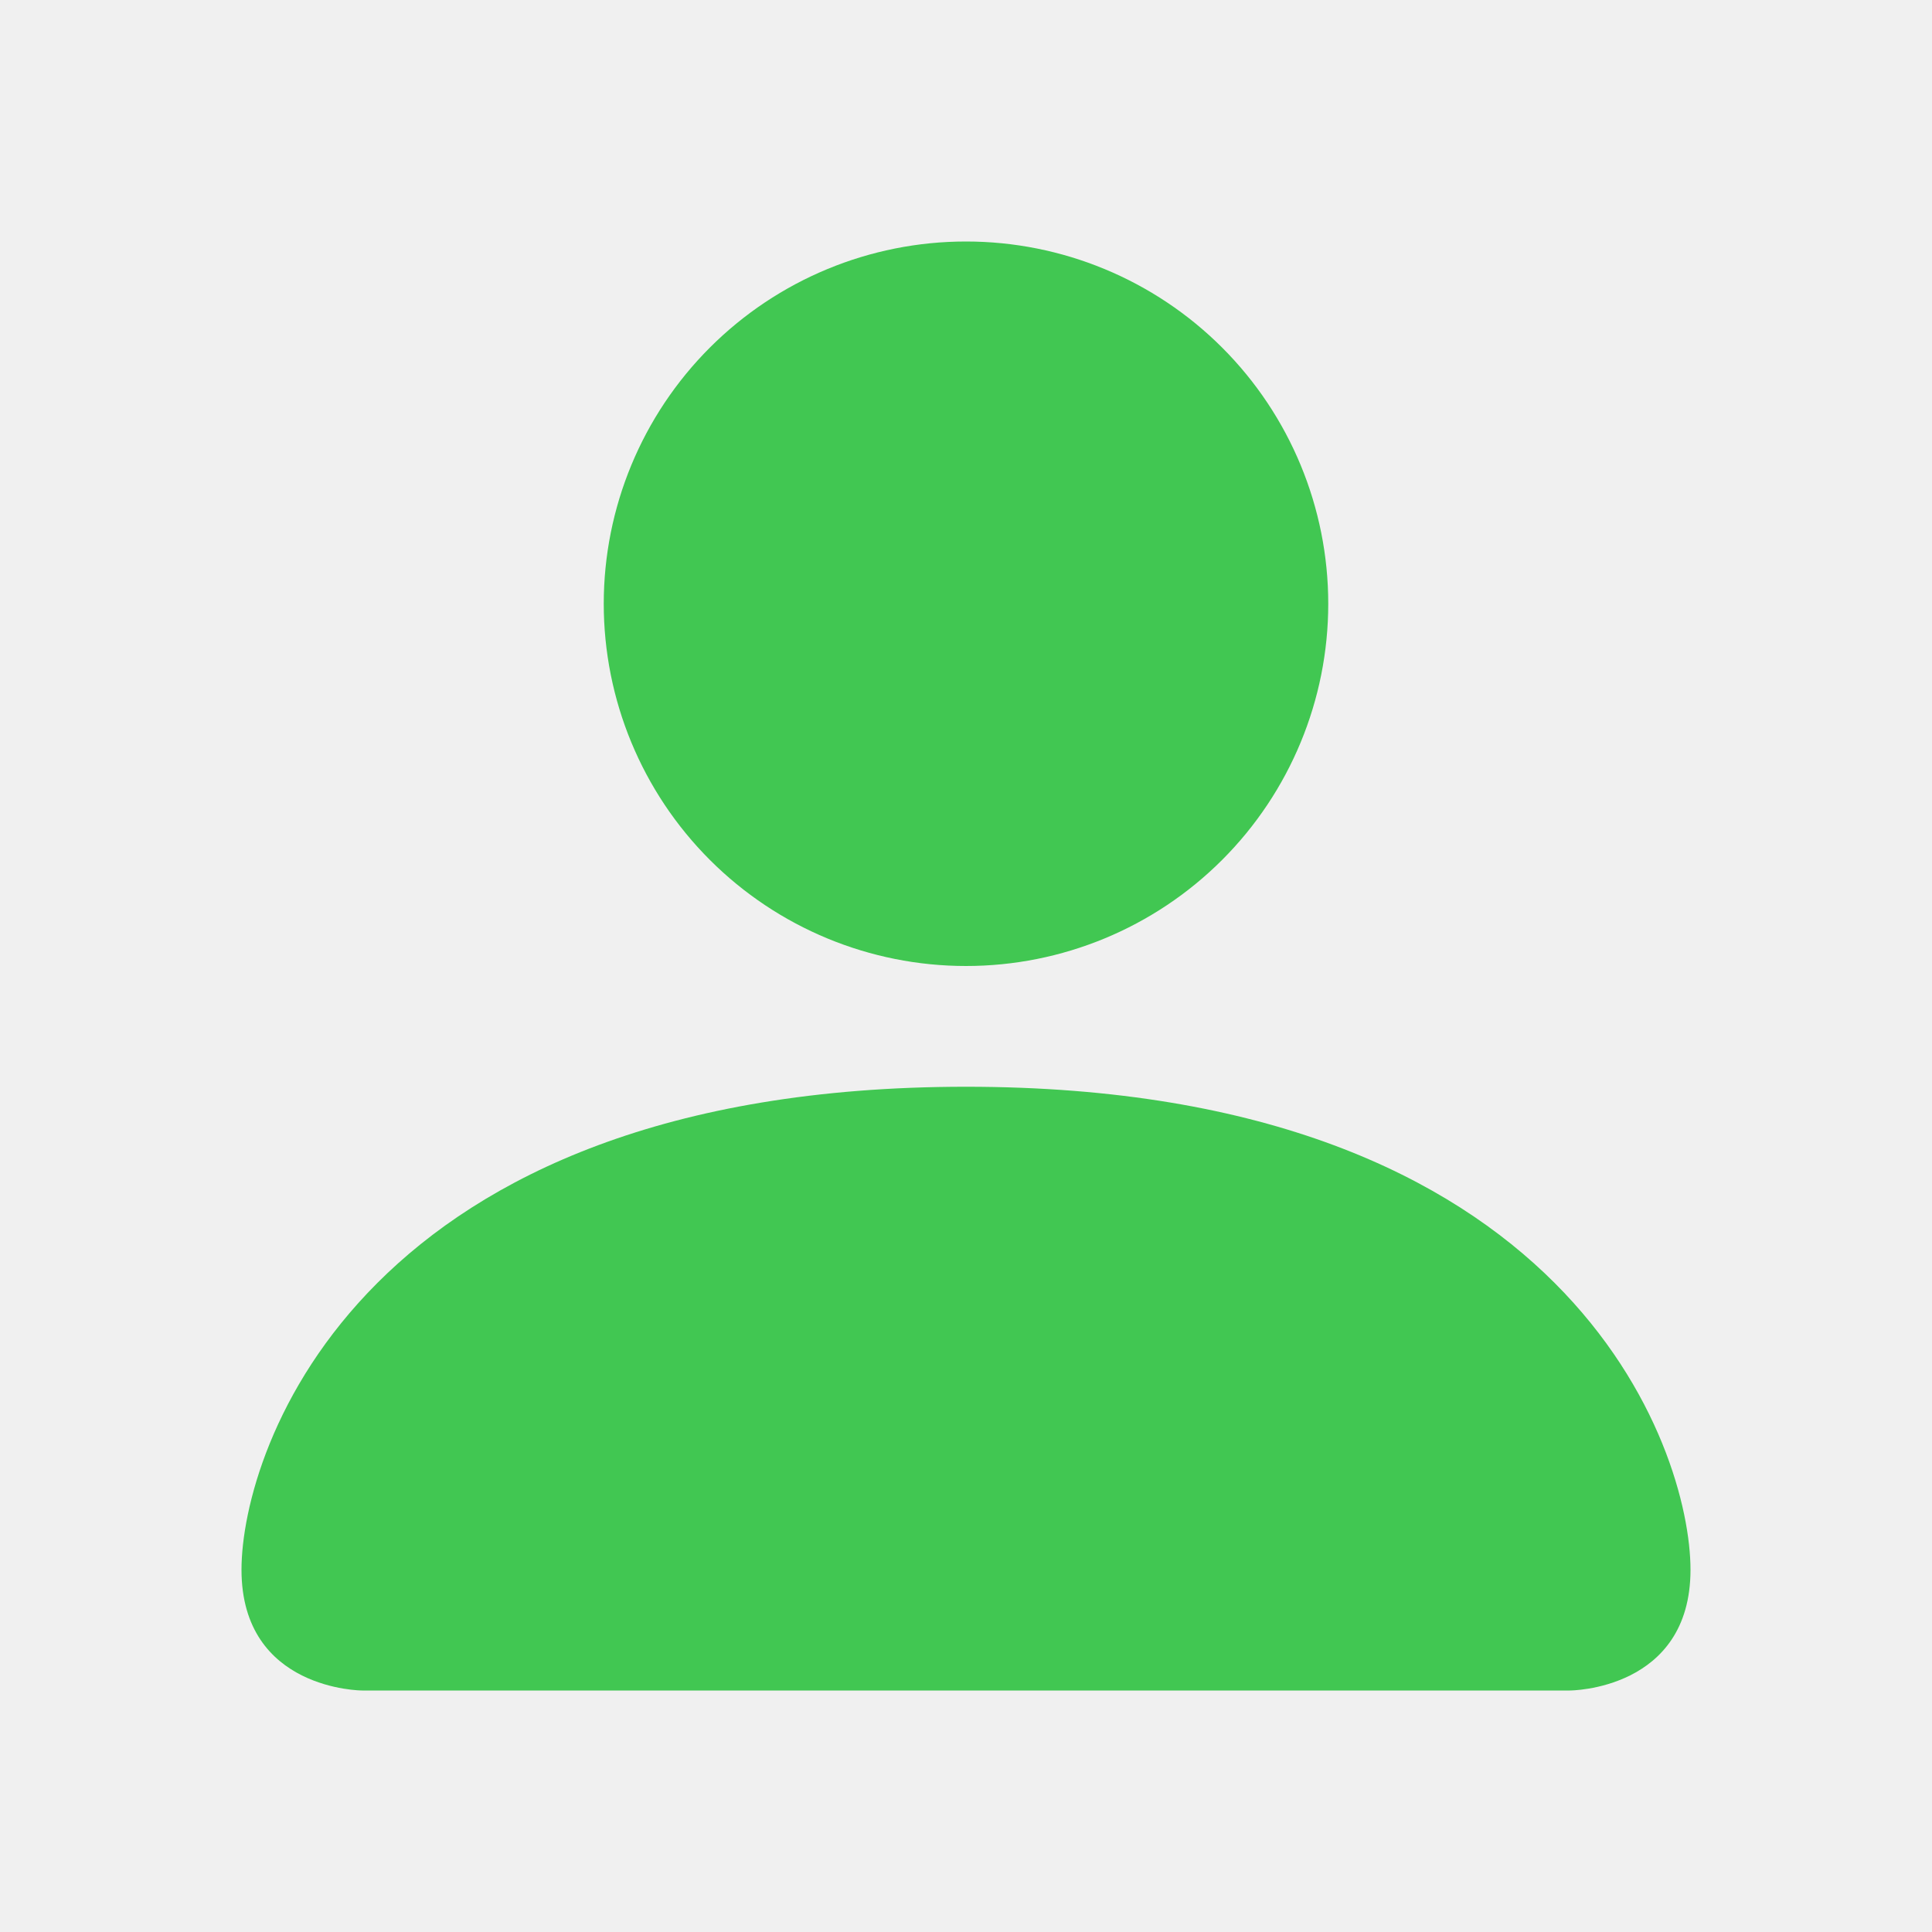
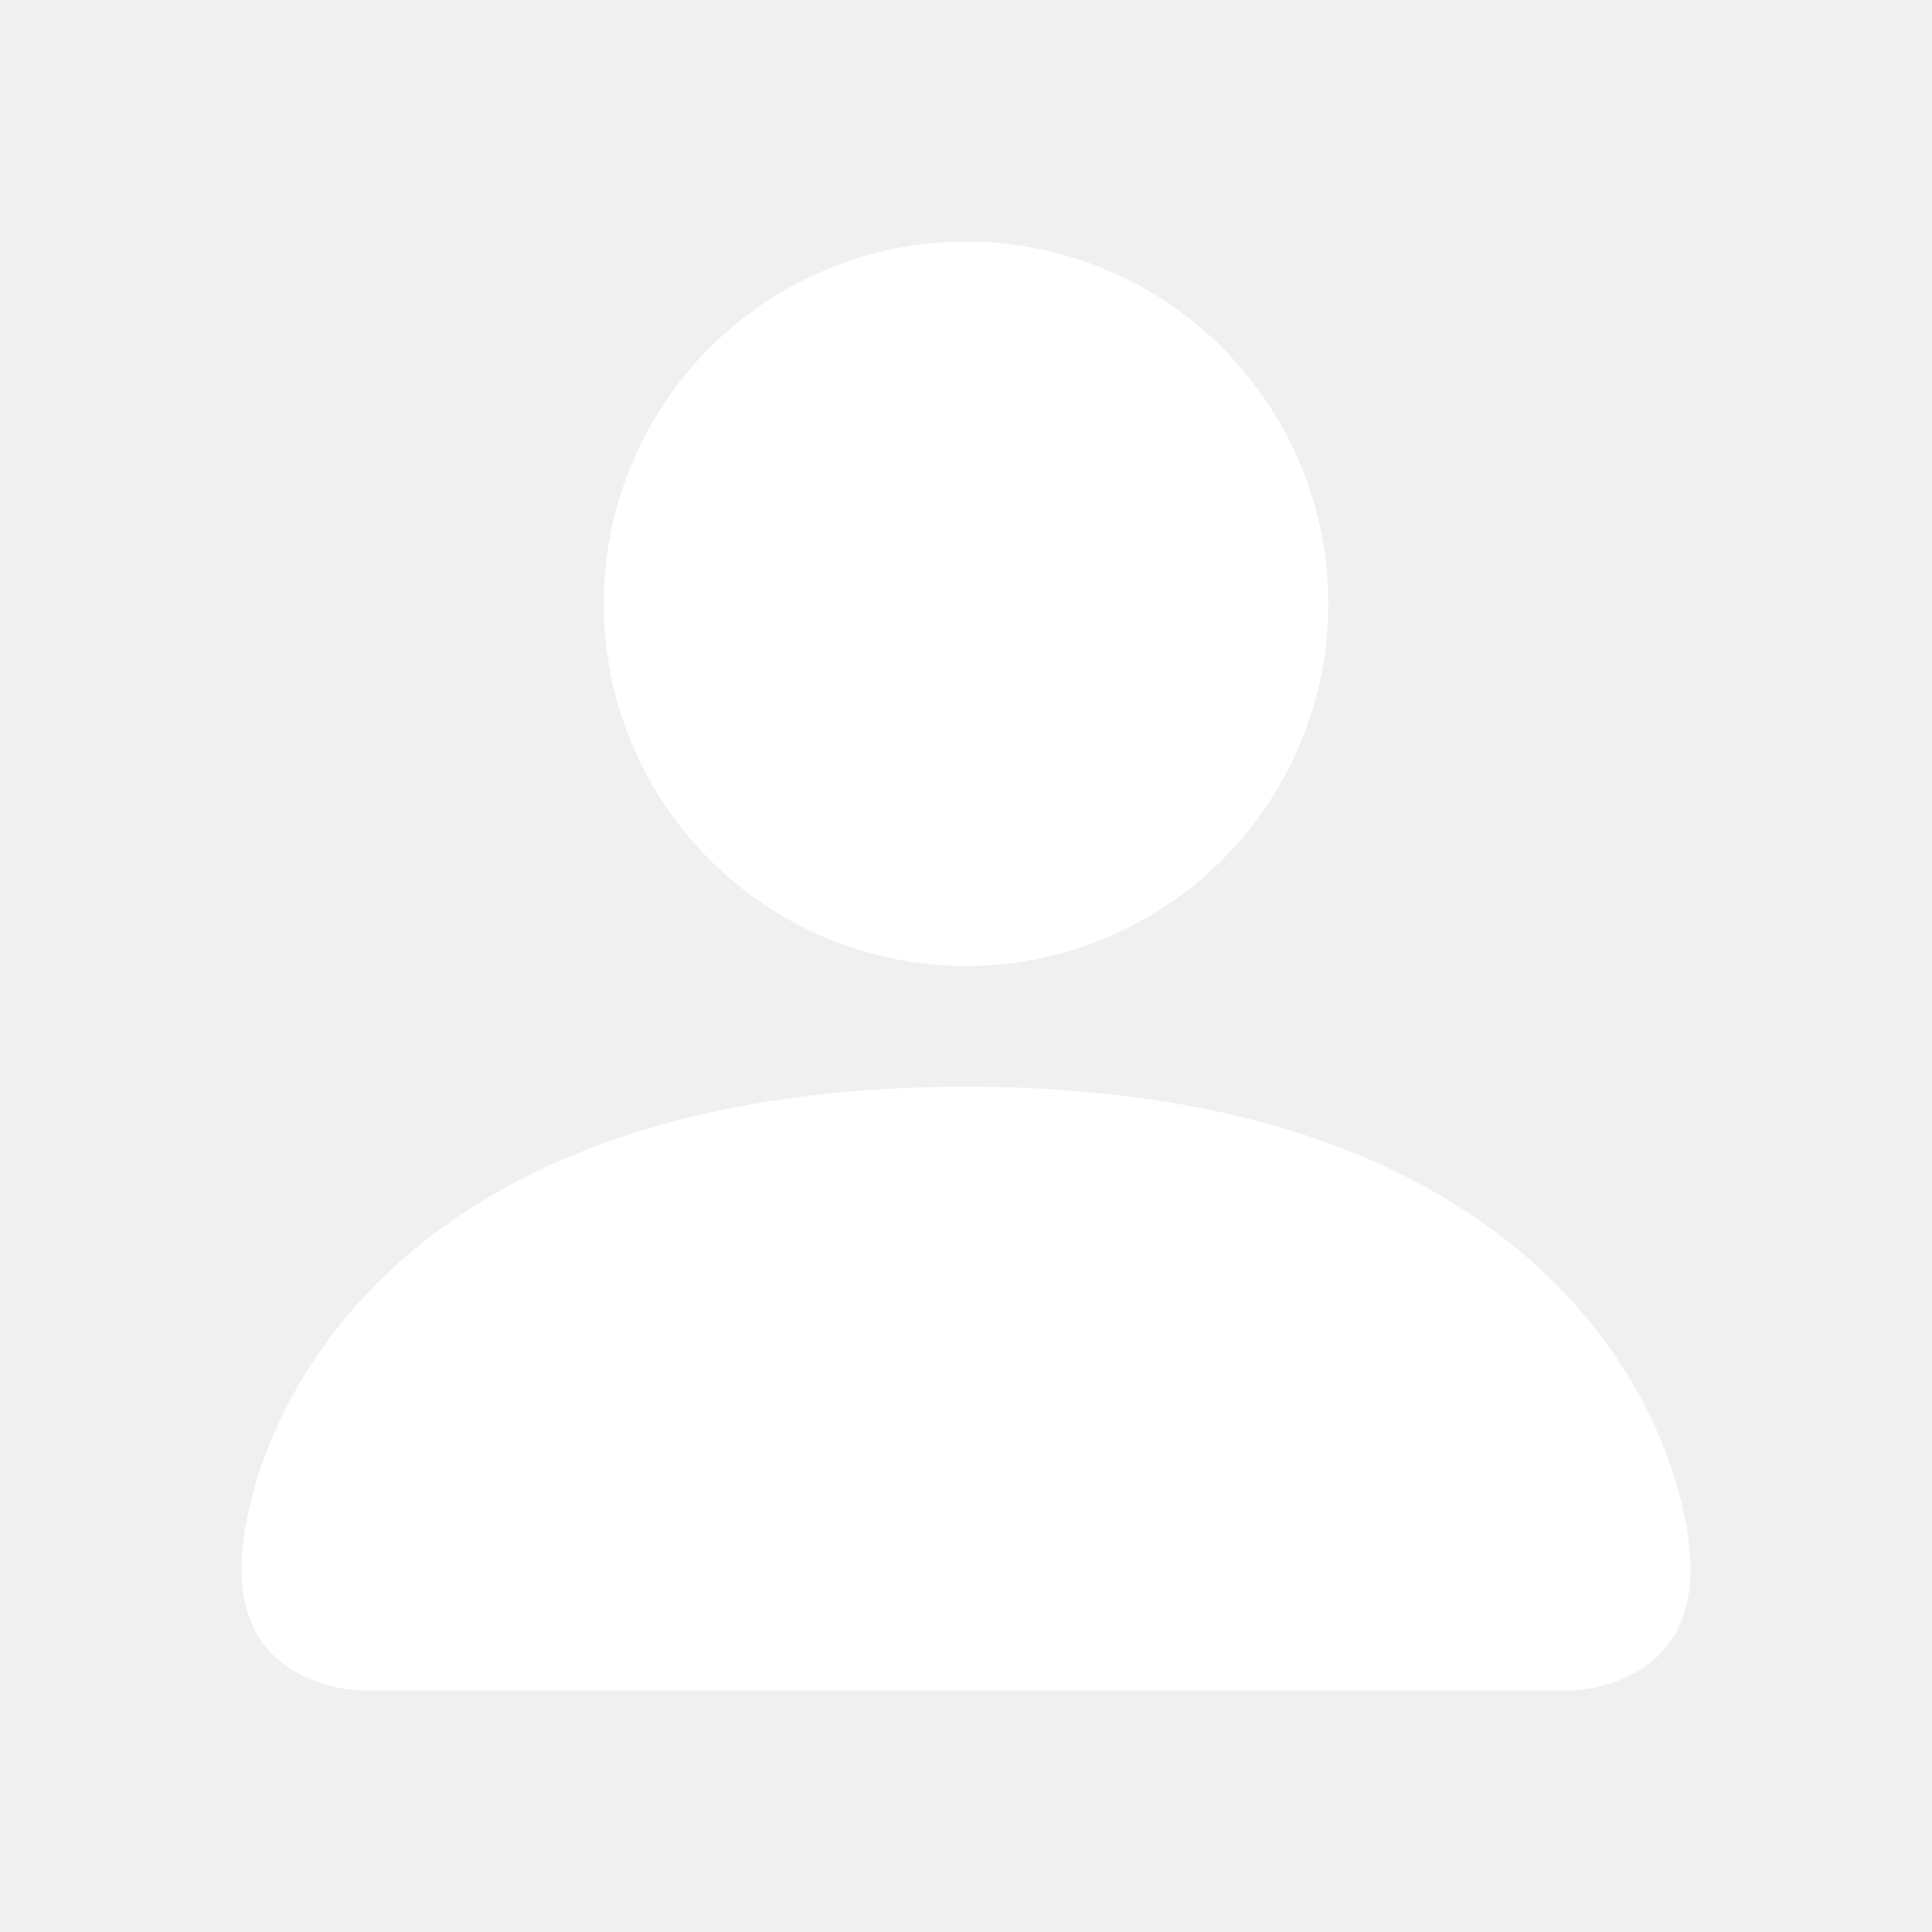
<svg xmlns="http://www.w3.org/2000/svg" width="24" height="24" viewBox="0 0 24 24" fill="none">
  <g id="bi:person-fill">
-     <path id="Vector" d="M4.5 21C4.5 21 3 21 3 19.5C3 18 4.5 13.5 12 13.5C19.5 13.5 21 18 21 19.5C21 21 19.5 21 19.5 21H4.5ZM12 12C13.194 12 14.338 11.526 15.182 10.682C16.026 9.838 16.5 8.693 16.5 7.5C16.5 6.307 16.026 5.162 15.182 4.318C14.338 3.474 13.194 3 12 3C10.806 3 9.662 3.474 8.818 4.318C7.974 5.162 7.5 6.307 7.5 7.5C7.5 8.693 7.974 9.838 8.818 10.682C9.662 11.526 10.806 12 12 12Z" fill="#41c752" />
+     <path id="Vector" d="M4.5 21C4.5 21 3 21 3 19.5C3 18 4.5 13.5 12 13.5C19.5 13.5 21 18 21 19.5C21 21 19.5 21 19.5 21H4.5ZM12 12C13.194 12 14.338 11.526 15.182 10.682C16.026 9.838 16.5 8.693 16.5 7.5C16.5 6.307 16.026 5.162 15.182 4.318C14.338 3.474 13.194 3 12 3C10.806 3 9.662 3.474 8.818 4.318C7.974 5.162 7.5 6.307 7.5 7.5C7.5 8.693 7.974 9.838 8.818 10.682C9.662 11.526 10.806 12 12 12Z" fill="white" />
  </g>
</svg>
